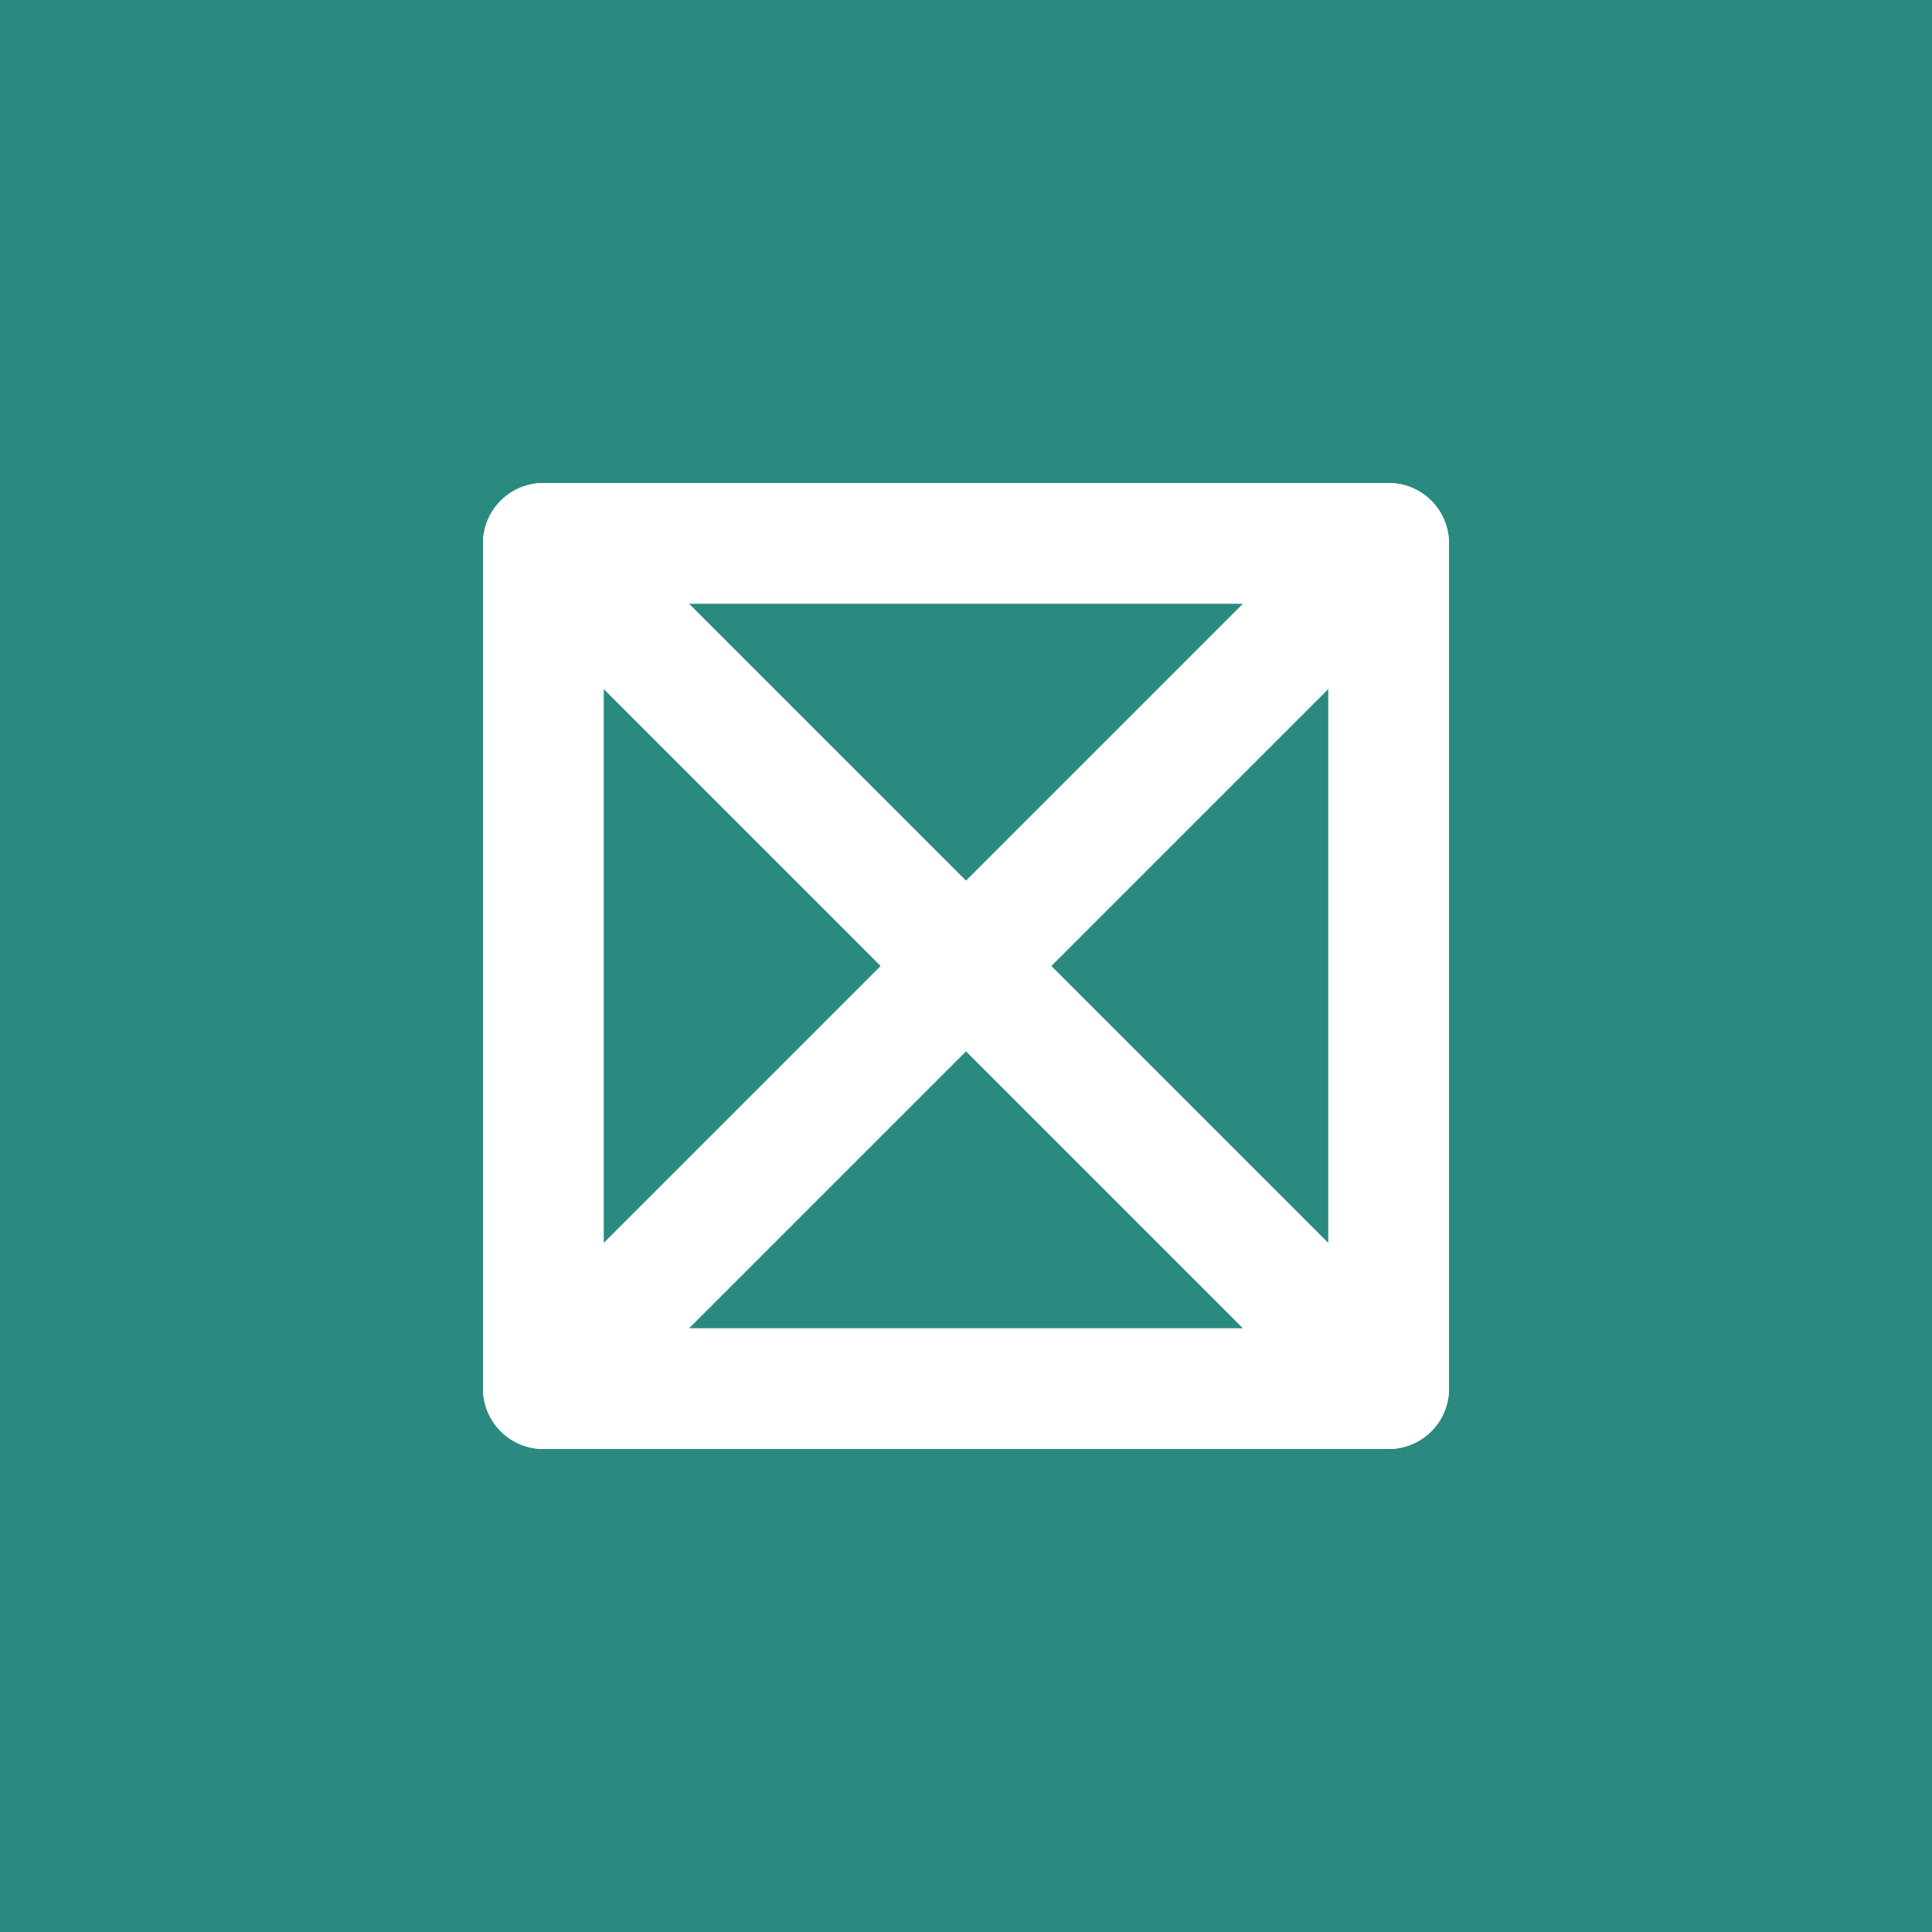
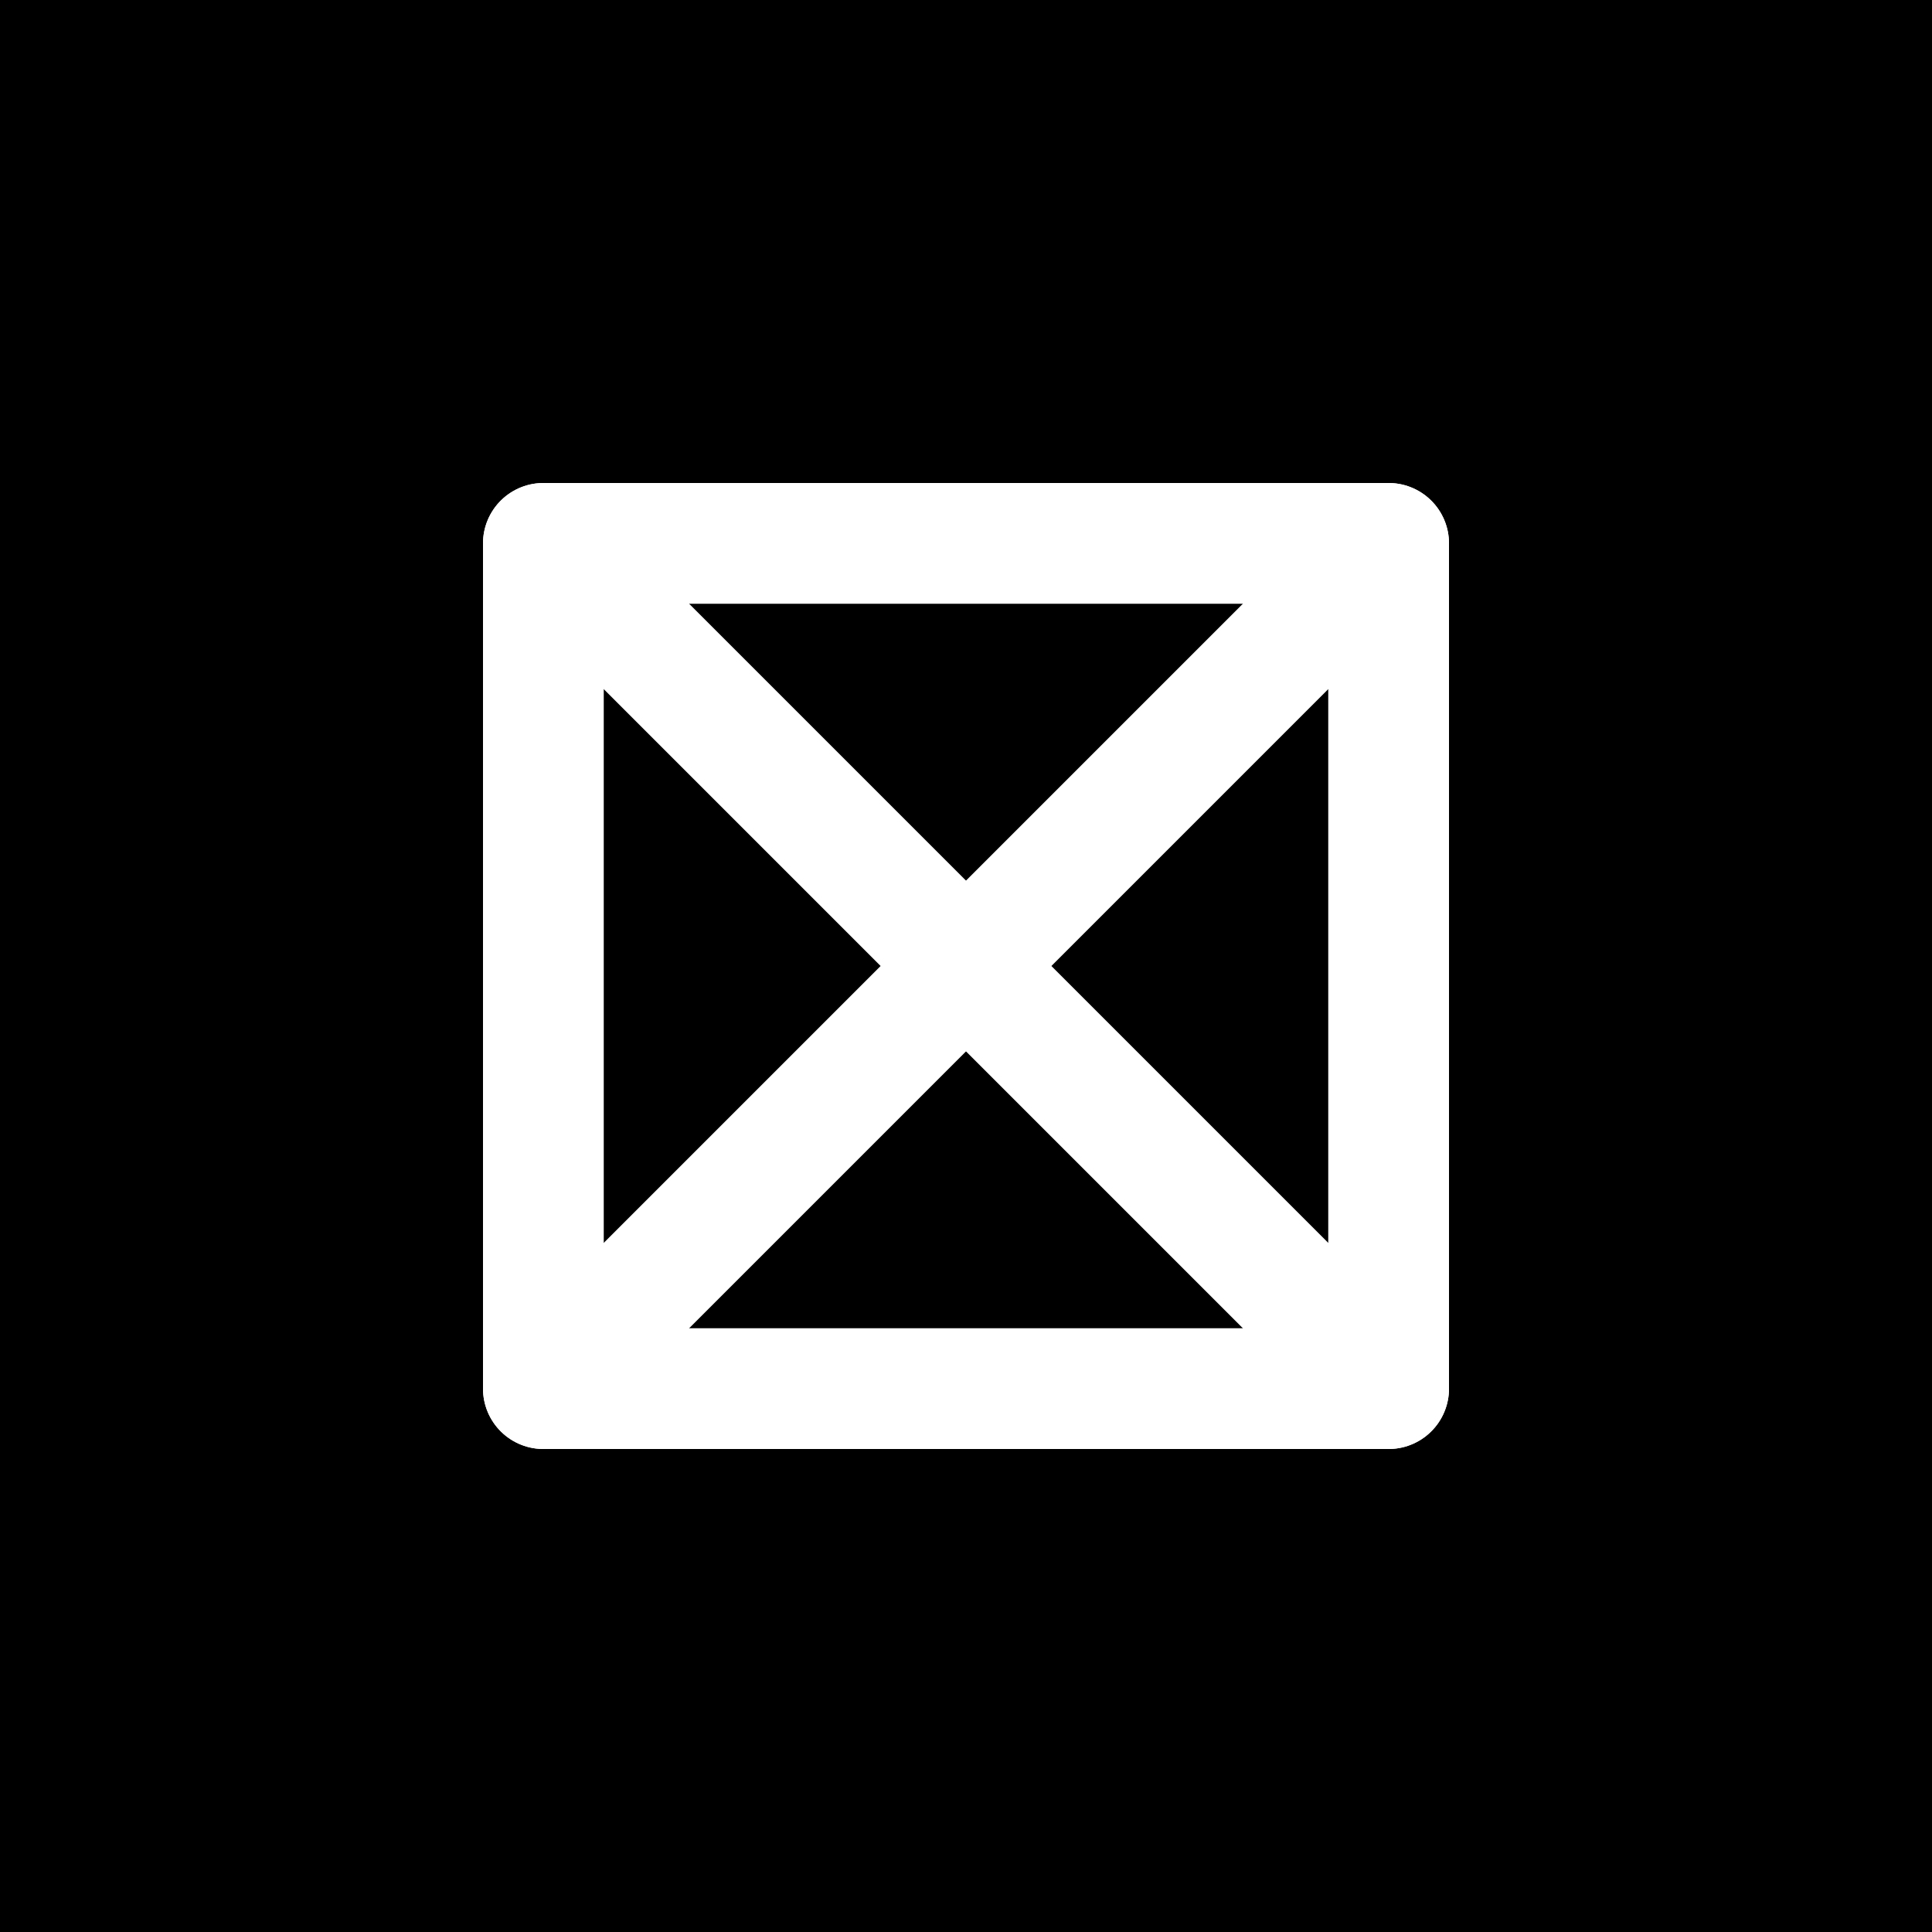
<svg xmlns="http://www.w3.org/2000/svg" viewBox="0 0 32 32">
-   <rect width="32" height="32" fill="#2b8a80" />
+   <rect width="32" height="32" fill="#000000" />
  <g fill="none" stroke="#ffffff" stroke-width="2" stroke-linecap="round" stroke-linejoin="round">
    <path d="M9 9H23V23H9Z" />
    <path d="M9 9 23 23" />
    <path d="M23 9 9 23" />
  </g>
</svg>
